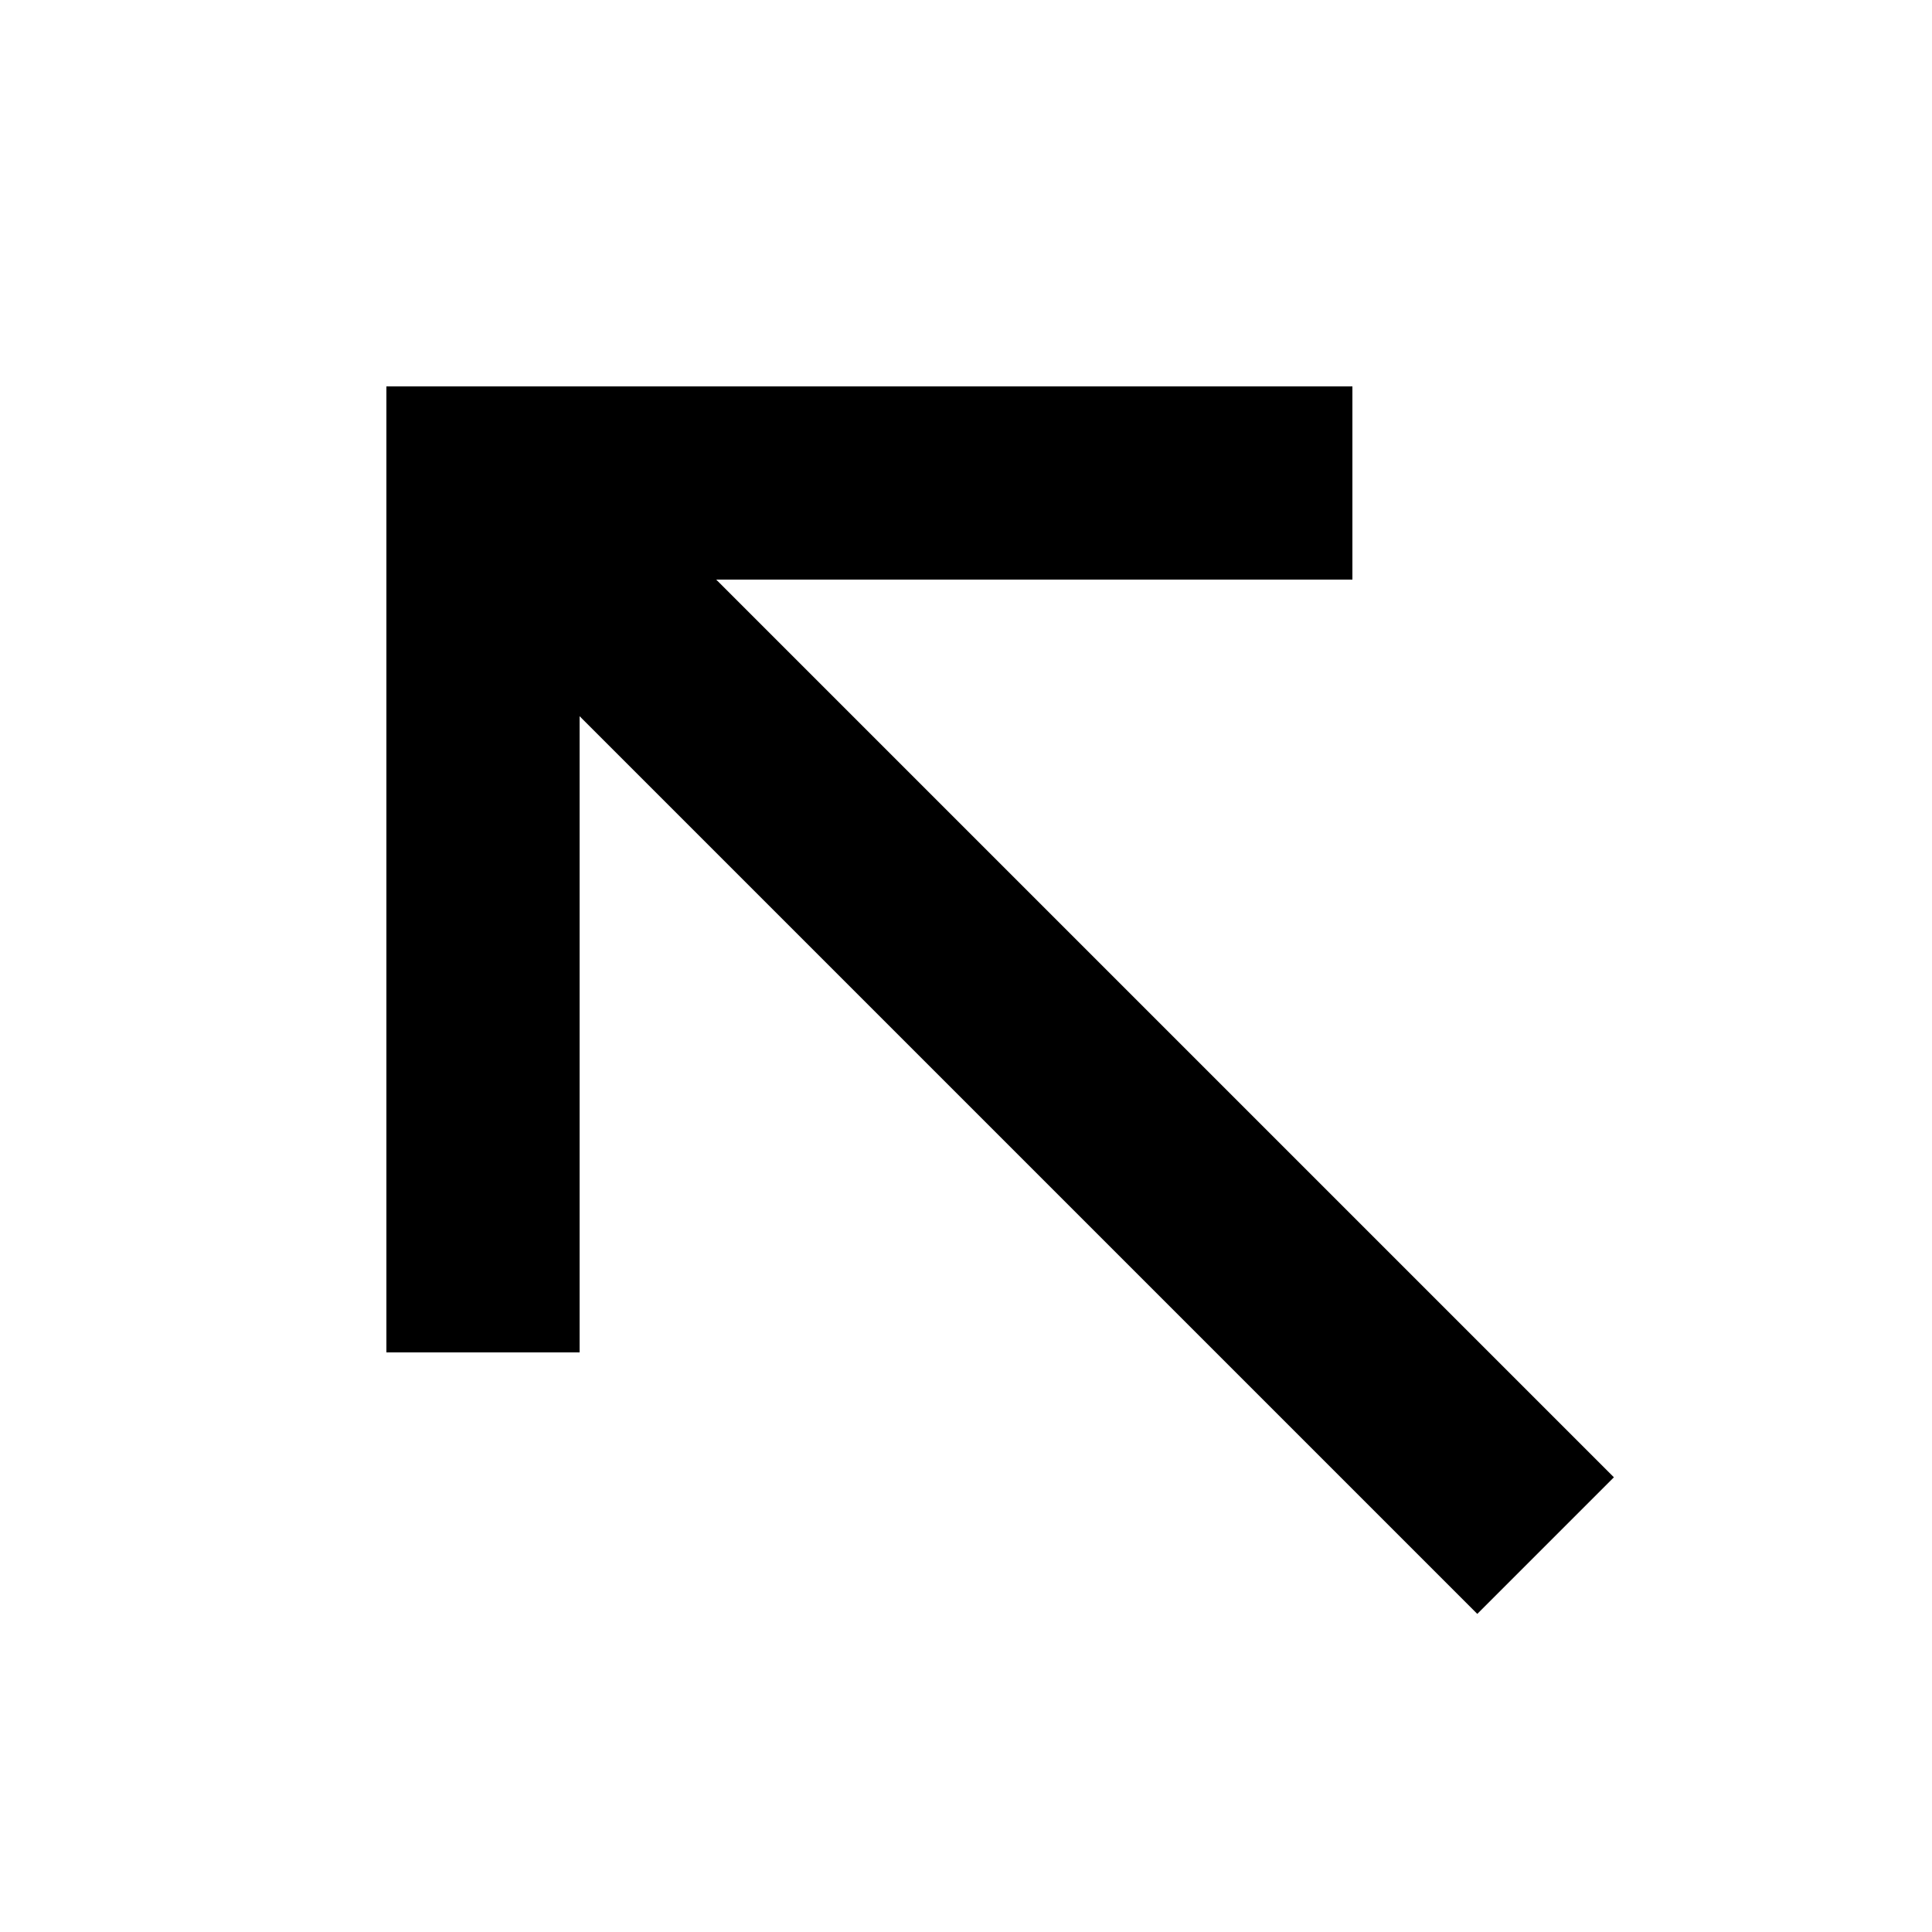
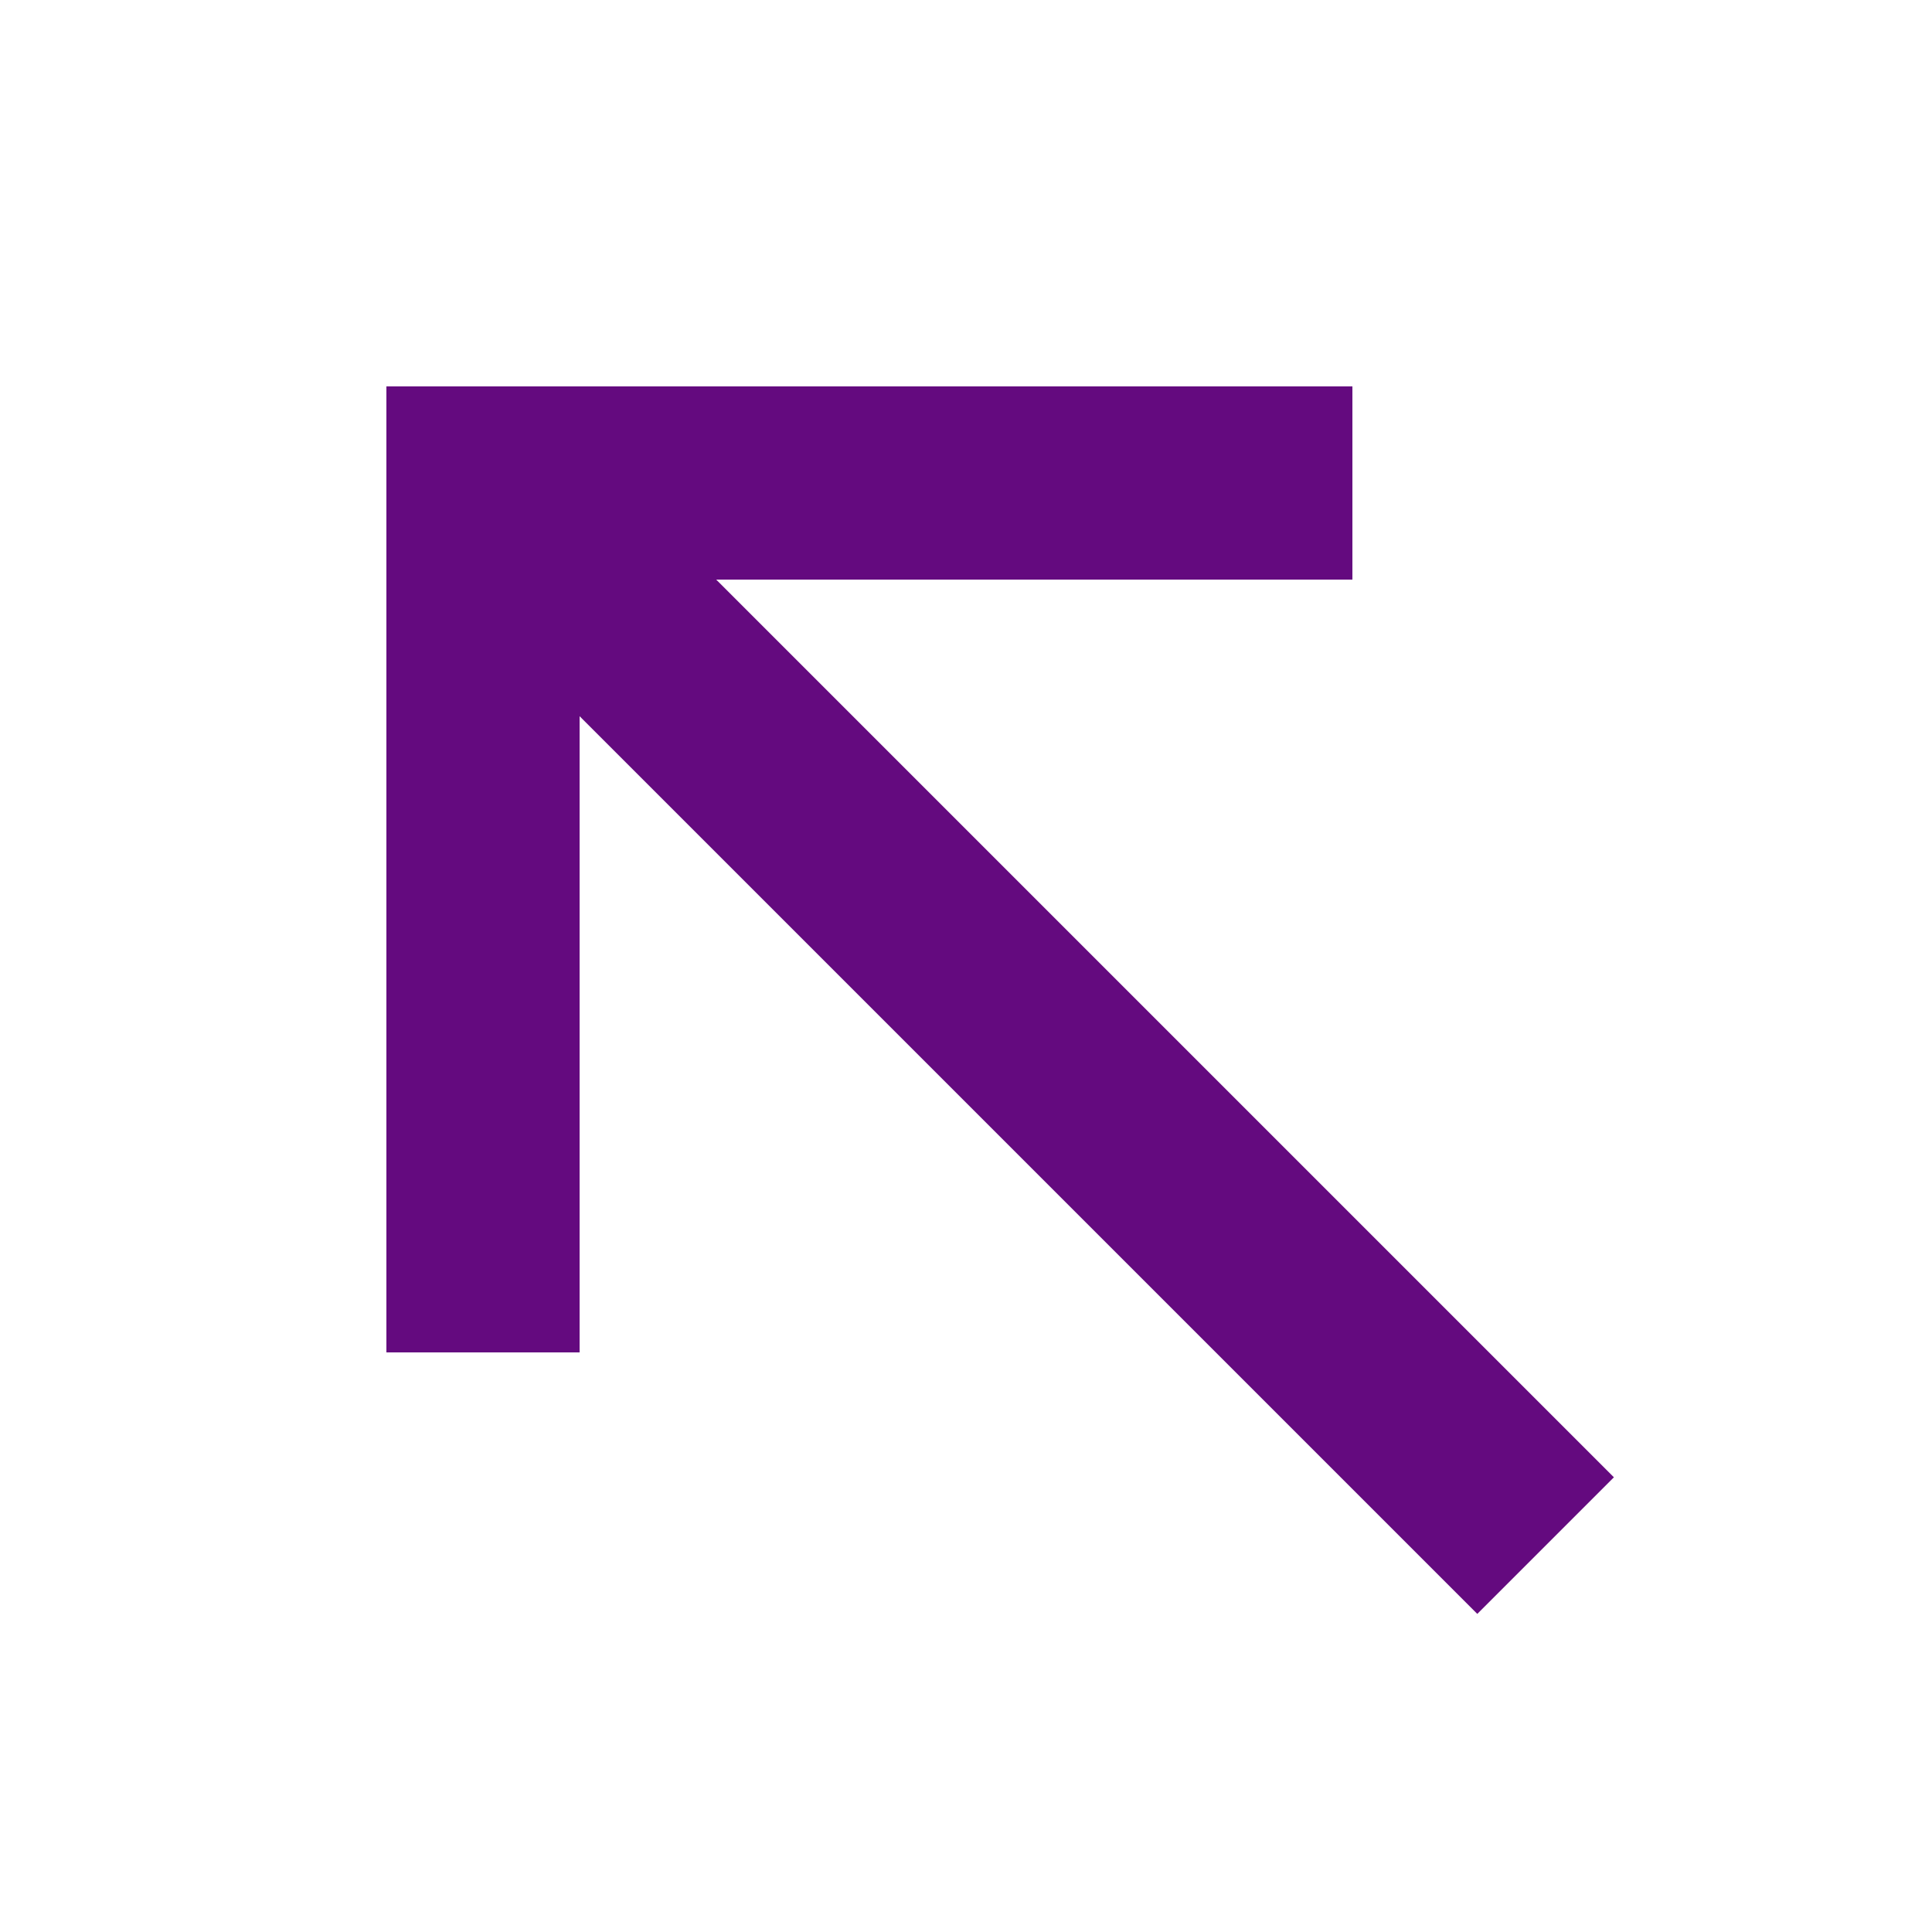
<svg xmlns="http://www.w3.org/2000/svg" id="Layer_1" data-name="Layer 1" viewBox="0 0 100 100">
  <defs>
    <style>
      .cls-1 {
        fill: none;
-         stroke: #000;
+         stroke: #640a7f;
        stroke-miterlimit: 10;
        stroke-width: 10px;
      }
    </style>
  </defs>
  <line class="cls-1" x1="25" y1="25" x2="80" y2="80" />
  <polyline class="cls-1" points="25 70 25 25 70 25" />
</svg>
